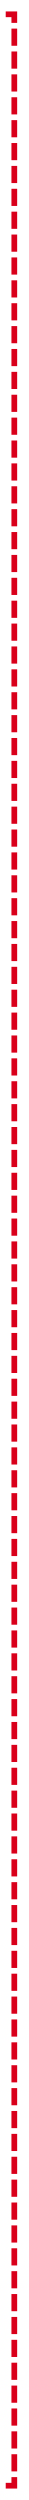
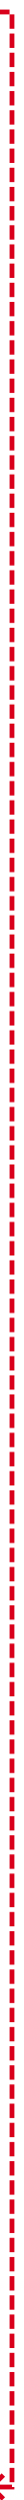
- <svg xmlns="http://www.w3.org/2000/svg" version="1.1" width="10px" height="874px" preserveAspectRatio="xMidYMin meet" viewBox="761 161  8 874">
-   <path d="M 690 166  L 765 166  L 765 1030  L 375 1030  L 375 1043  " stroke-width="2" stroke-dasharray="6,2" stroke="#d9001b" fill="none" />
-   <path d="M 379.293 1037.893  L 375 1042.186  L 370.707 1037.893  L 369.293 1039.307  L 374.293 1044.307  L 375 1045.014  L 375.707 1044.307  L 380.707 1039.307  L 379.293 1037.893  Z " fill-rule="nonzero" fill="#d9001b" stroke="none" />
+ <svg xmlns="http://www.w3.org/2000/svg" version="1.1" width="10px" height="1043px" preserveAspectRatio="xMidYMin meet" viewBox="1446 161  8 1043">
+   <path d="M 1347 166  L 1450 166  L 1450 1199  L 1442 1199  " stroke-width="2" stroke-dasharray="6,2" stroke="#d9001b" fill="none" />
+   <path d="M 1447.107 1203.293  L 1442.814 1199  L 1447.107 1194.707  L 1445.693 1193.293  L 1440.693 1198.293  L 1439.986 1199  L 1440.693 1199.707  L 1445.693 1204.707  L 1447.107 1203.293  Z " fill-rule="nonzero" fill="#d9001b" stroke="none" />
</svg>
